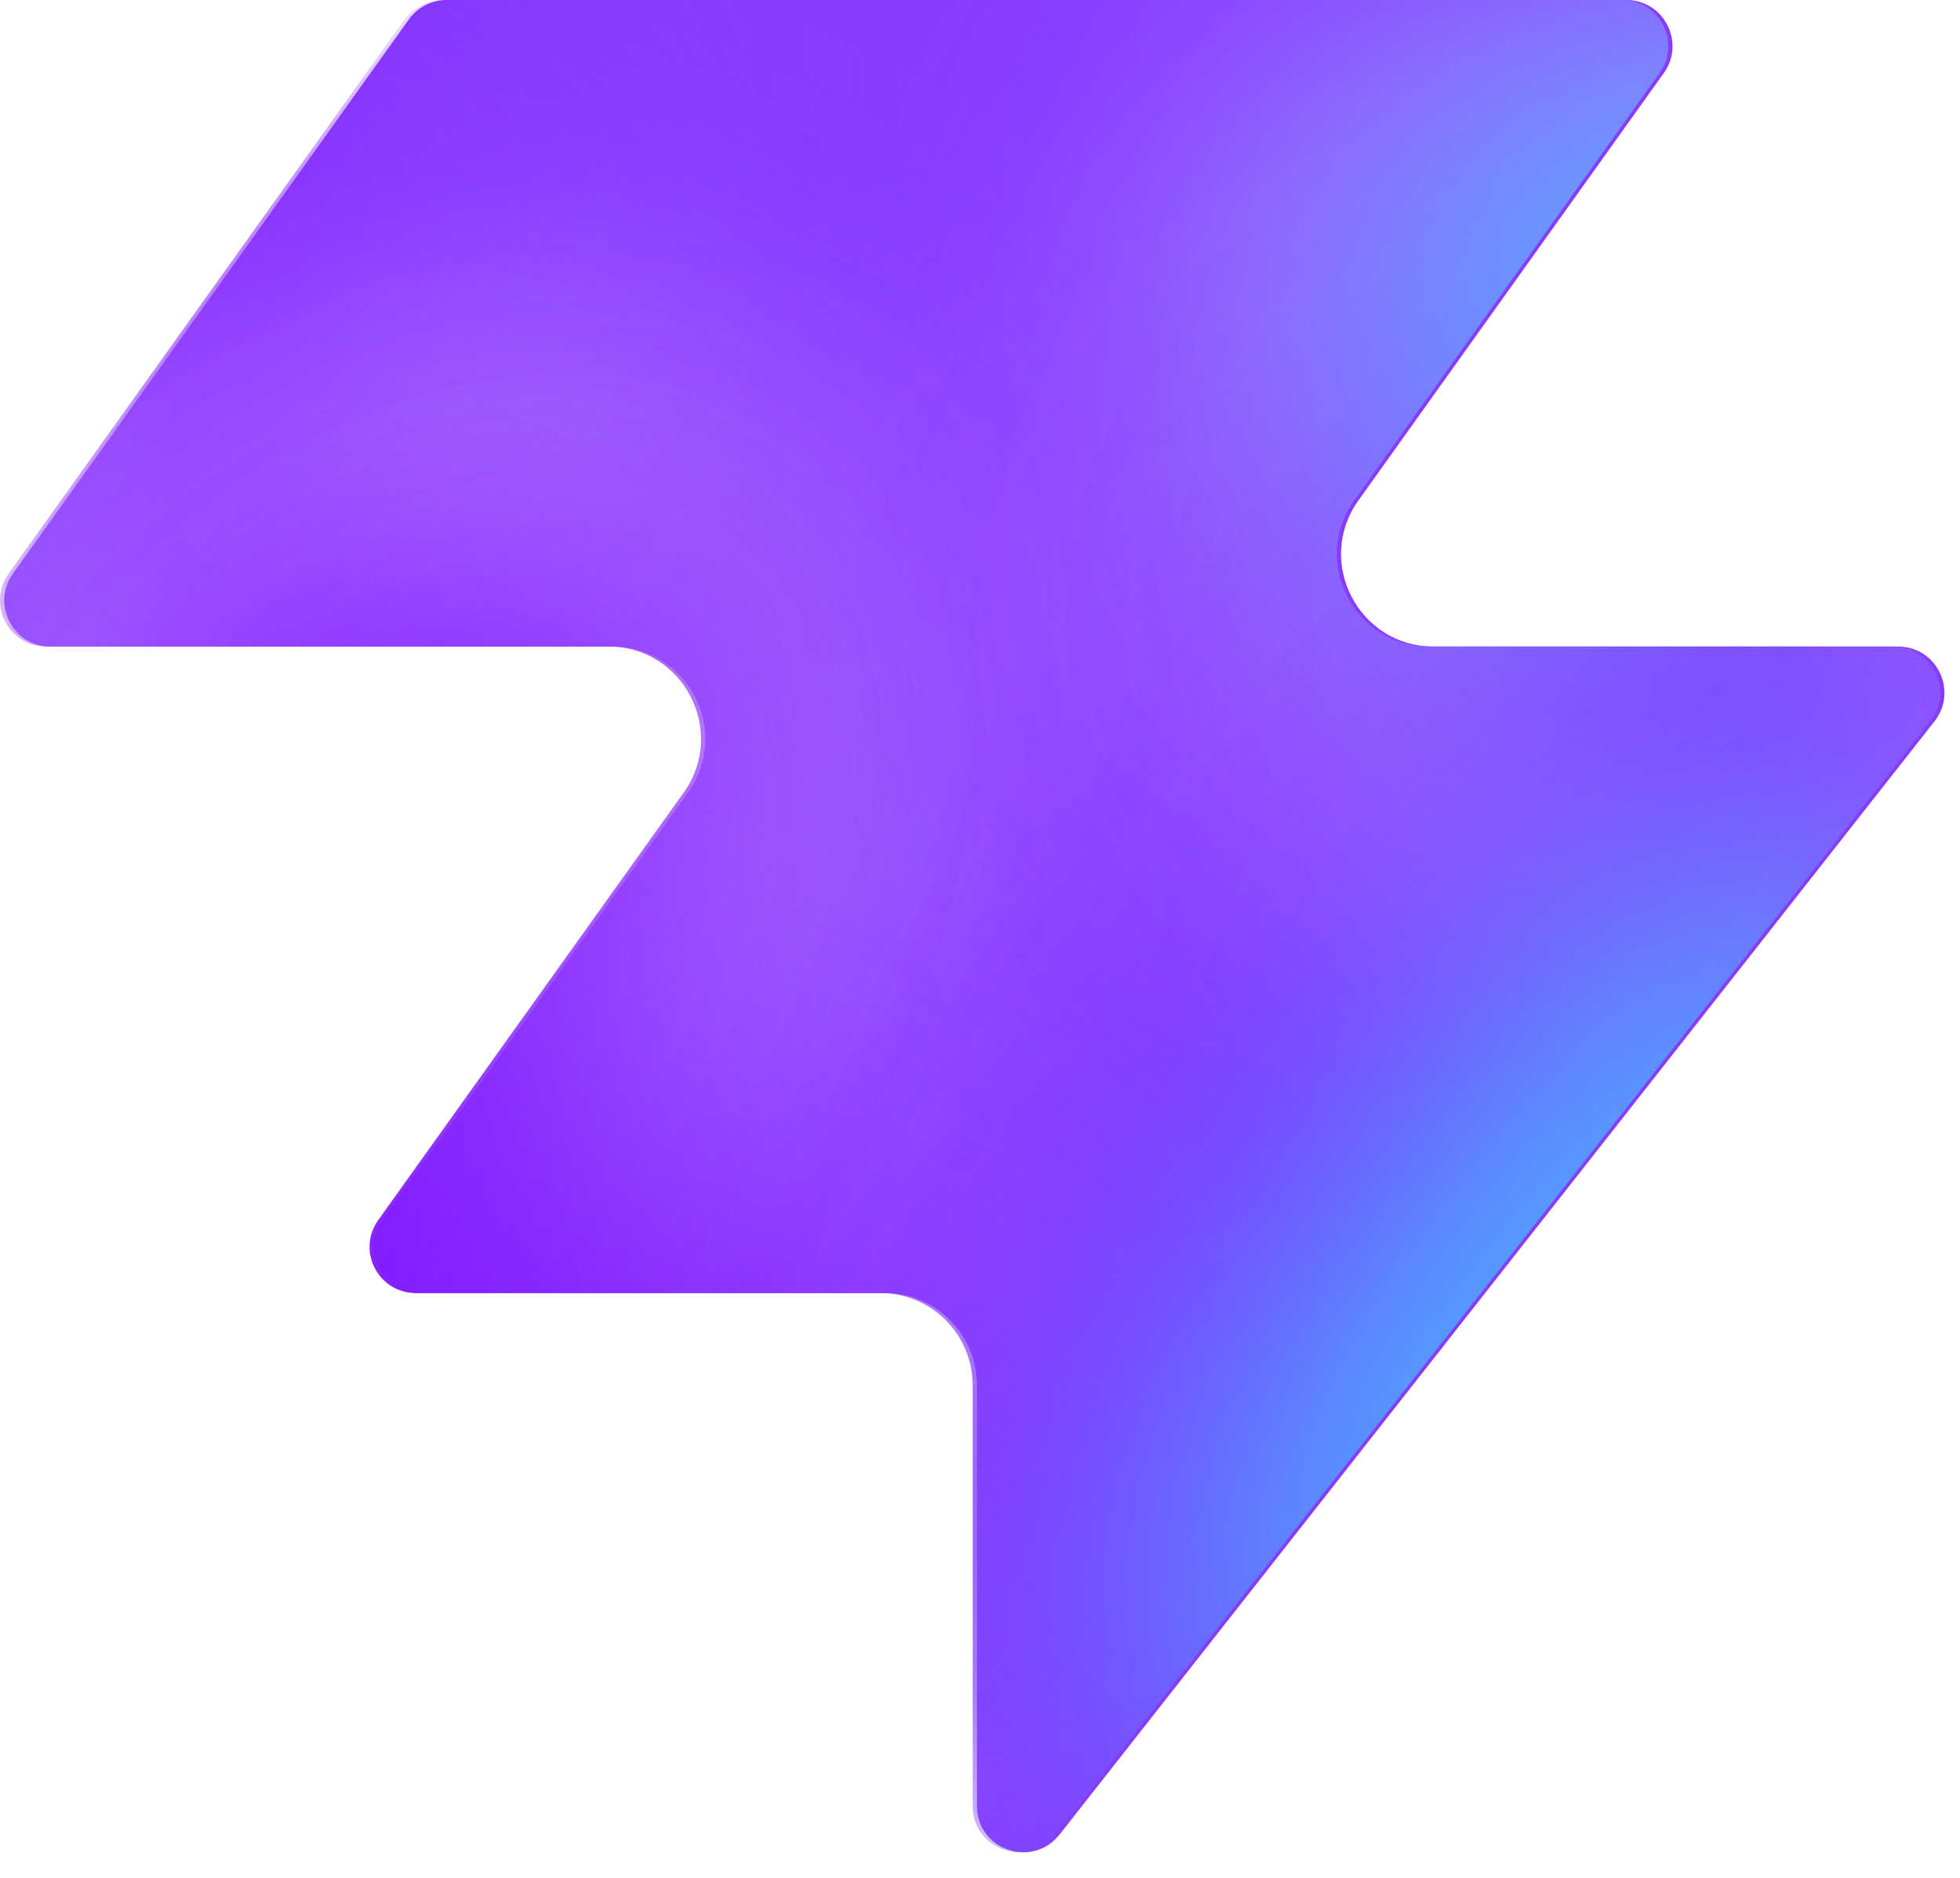
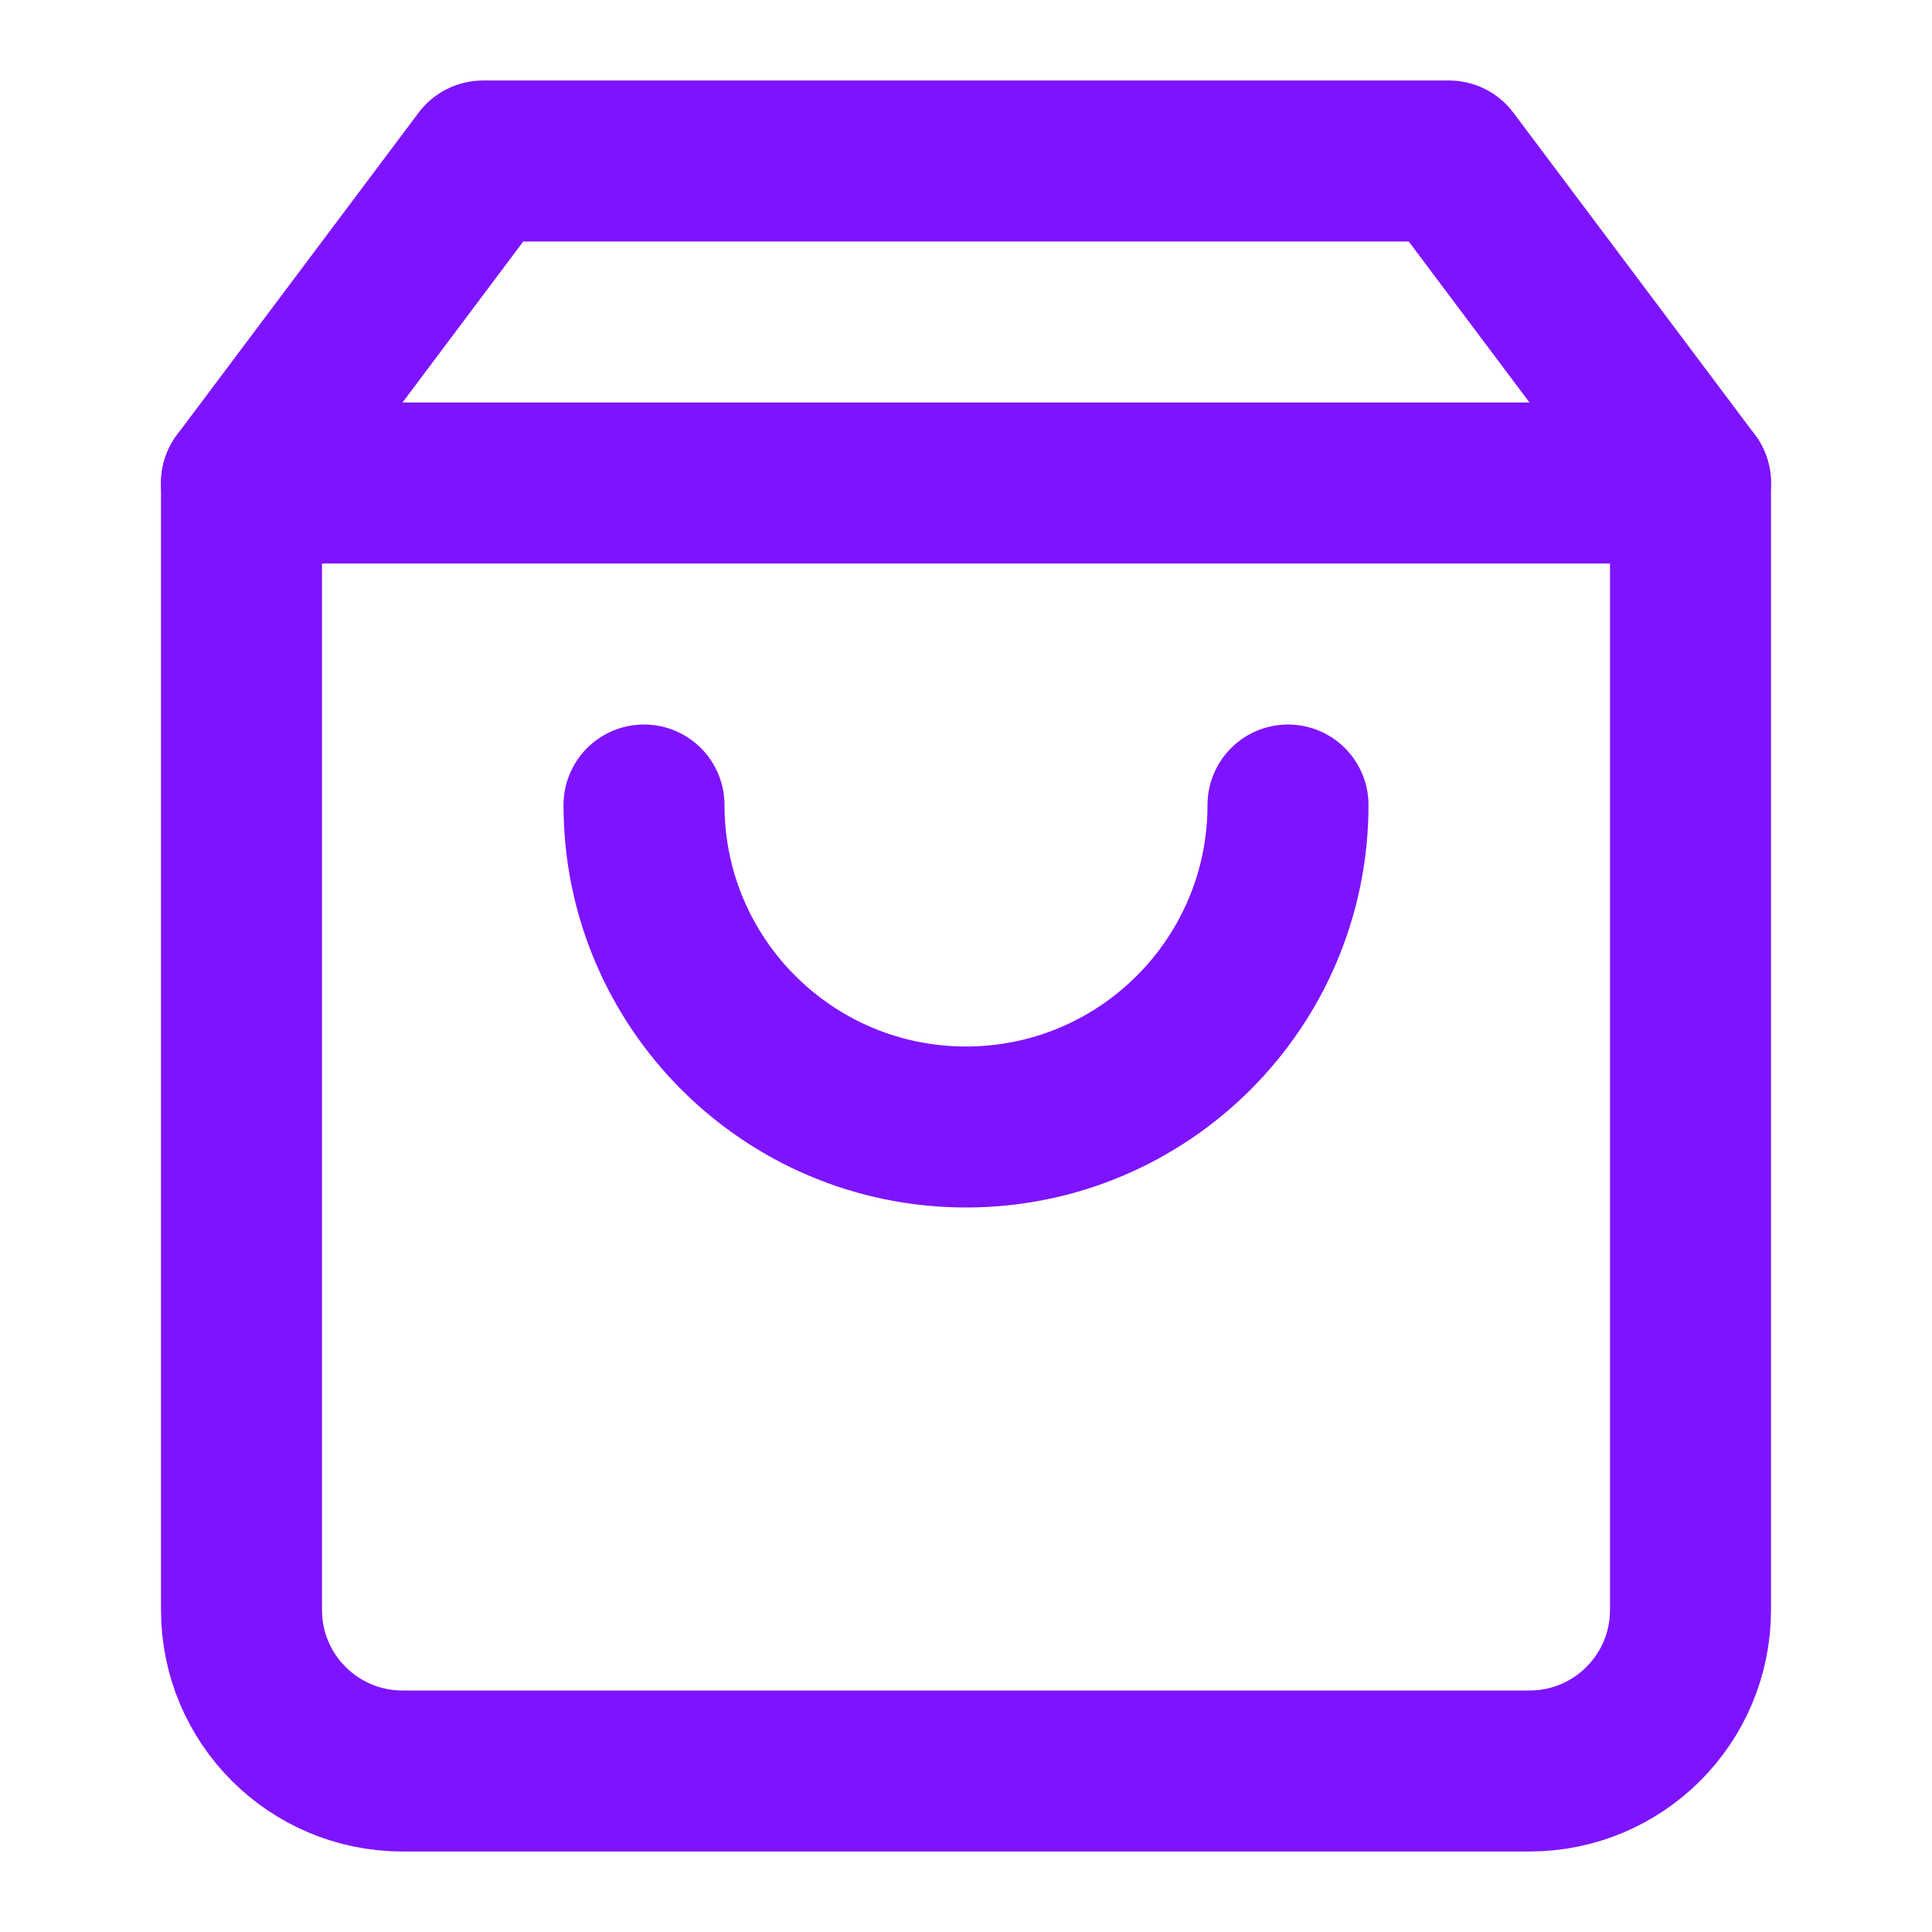
- <svg xmlns="http://www.w3.org/2000/svg" width="48" height="46" fill="none" viewBox="0 0 48 46">
-   <path fill="#863bff" d="M25.946 44.938c-.664.845-2.021.375-2.021-.698V33.937a2.26 2.26 0 0 0-2.262-2.262H10.287c-.92 0-1.456-1.04-.92-1.788l7.48-10.471c1.07-1.497 0-3.578-1.842-3.578H1.237c-.92 0-1.456-1.04-.92-1.788L10.013.474c.214-.297.556-.474.92-.474h28.894c.92 0 1.456 1.04.92 1.788l-7.48 10.471c-1.07 1.498 0 3.579 1.842 3.579h11.377c.943 0 1.473 1.088.89 1.83L25.947 44.94z" style="fill:#863bff;fill:color(display-p3 .525 .23 1);fill-opacity:1" />
-   <mask id="a" width="48" height="46" x="0" y="0" maskUnits="userSpaceOnUse" style="mask-type:alpha">
-     <path fill="#000" d="M25.842 44.938c-.664.844-2.021.375-2.021-.698V33.937a2.26 2.26 0 0 0-2.262-2.262H10.183c-.92 0-1.456-1.04-.92-1.788l7.48-10.471c1.07-1.498 0-3.579-1.842-3.579H1.133c-.92 0-1.456-1.04-.92-1.787L9.91.473c.214-.297.556-.474.92-.474h28.894c.92 0 1.456 1.04.92 1.788l-7.48 10.471c-1.07 1.498 0 3.578 1.842 3.578h11.377c.943 0 1.473 1.088.89 1.832L25.843 44.94z" style="fill:#000;fill-opacity:1" />
-   </mask>
-   <g mask="url(#a)">
-     <g filter="url(#b)">
-       <ellipse cx="5.508" cy="14.704" fill="#ede6ff" rx="5.508" ry="14.704" style="fill:#ede6ff;fill:color(display-p3 .927 .903 1);fill-opacity:1" transform="matrix(.00324 1 1 -.00324 -4.47 31.516)" />
-     </g>
-     <g filter="url(#c)">
-       <ellipse cx="10.399" cy="29.851" fill="#ede6ff" rx="10.399" ry="29.851" style="fill:#ede6ff;fill:color(display-p3 .927 .903 1);fill-opacity:1" transform="matrix(.00324 1 1 -.00324 -39.328 7.883)" />
-     </g>
-     <g filter="url(#d)">
-       <ellipse cx="5.508" cy="30.487" fill="#7e14ff" rx="5.508" ry="30.487" style="fill:#7e14ff;fill:color(display-p3 .492 .077 1);fill-opacity:1" transform="rotate(89.814 -25.913 -14.639)scale(1 -1)" />
-     </g>
-     <g filter="url(#e)">
-       <ellipse cx="5.508" cy="30.599" fill="#7e14ff" rx="5.508" ry="30.599" style="fill:#7e14ff;fill:color(display-p3 .492 .077 1);fill-opacity:1" transform="rotate(89.814 -32.644 -3.334)scale(1 -1)" />
-     </g>
-     <g filter="url(#f)">
-       <ellipse cx="5.508" cy="30.599" fill="#7e14ff" rx="5.508" ry="30.599" style="fill:#7e14ff;fill:color(display-p3 .492 .077 1);fill-opacity:1" transform="matrix(.00324 1 1 -.00324 -34.34 30.47)" />
-     </g>
-     <g filter="url(#g)">
-       <ellipse cx="14.072" cy="22.078" fill="#ede6ff" rx="14.072" ry="22.078" style="fill:#ede6ff;fill:color(display-p3 .927 .903 1);fill-opacity:1" transform="rotate(93.35 24.506 48.493)scale(-1 1)" />
-     </g>
-     <g filter="url(#h)">
-       <ellipse cx="3.47" cy="21.501" fill="#7e14ff" rx="3.47" ry="21.501" style="fill:#7e14ff;fill:color(display-p3 .492 .077 1);fill-opacity:1" transform="rotate(89.009 28.708 47.59)scale(-1 1)" />
-     </g>
-     <g filter="url(#i)">
-       <ellipse cx="3.47" cy="21.501" fill="#7e14ff" rx="3.47" ry="21.501" style="fill:#7e14ff;fill:color(display-p3 .492 .077 1);fill-opacity:1" transform="rotate(89.009 28.708 47.59)scale(-1 1)" />
-     </g>
-     <g filter="url(#j)">
-       <ellipse cx=".387" cy="8.972" fill="#7e14ff" rx="4.407" ry="29.108" style="fill:#7e14ff;fill:color(display-p3 .492 .077 1);fill-opacity:1" transform="rotate(39.51 .387 8.972)" />
-     </g>
-     <g filter="url(#k)">
-       <ellipse cx="47.523" cy="-6.092" fill="#7e14ff" rx="4.407" ry="29.108" style="fill:#7e14ff;fill:color(display-p3 .492 .077 1);fill-opacity:1" transform="rotate(37.892 47.523 -6.092)" />
-     </g>
-     <g filter="url(#l)">
-       <ellipse cx="41.412" cy="6.333" fill="#47bfff" rx="5.971" ry="9.665" style="fill:#47bfff;fill:color(display-p3 .28 .748 1);fill-opacity:1" transform="rotate(37.892 41.412 6.333)" />
-     </g>
-     <g filter="url(#m)">
-       <ellipse cx="-1.879" cy="38.332" fill="#7e14ff" rx="4.407" ry="29.108" style="fill:#7e14ff;fill:color(display-p3 .492 .077 1);fill-opacity:1" transform="rotate(37.892 -1.88 38.332)" />
-     </g>
-     <g filter="url(#n)">
-       <ellipse cx="-1.879" cy="38.332" fill="#7e14ff" rx="4.407" ry="29.108" style="fill:#7e14ff;fill:color(display-p3 .492 .077 1);fill-opacity:1" transform="rotate(37.892 -1.88 38.332)" />
-     </g>
-     <g filter="url(#o)">
-       <ellipse cx="35.651" cy="29.907" fill="#7e14ff" rx="4.407" ry="29.108" style="fill:#7e14ff;fill:color(display-p3 .492 .077 1);fill-opacity:1" transform="rotate(37.892 35.651 29.907)" />
-     </g>
-     <g filter="url(#p)">
-       <ellipse cx="38.418" cy="32.4" fill="#47bfff" rx="5.971" ry="15.297" style="fill:#47bfff;fill:color(display-p3 .28 .748 1);fill-opacity:1" transform="rotate(37.892 38.418 32.4)" />
-     </g>
-   </g>
-   <defs>
-     <filter id="b" width="60.045" height="41.654" x="-19.77" y="16.149" color-interpolation-filters="sRGB" filterUnits="userSpaceOnUse">
-       <feFlood flood-opacity="0" result="BackgroundImageFix" />
-       <feBlend in="SourceGraphic" in2="BackgroundImageFix" result="shape" />
-       <feGaussianBlur result="effect1_foregroundBlur_2002_17158" stdDeviation="7.659" />
-     </filter>
-     <filter id="c" width="90.34" height="51.437" x="-54.613" y="-7.533" color-interpolation-filters="sRGB" filterUnits="userSpaceOnUse">
-       <feFlood flood-opacity="0" result="BackgroundImageFix" />
-       <feBlend in="SourceGraphic" in2="BackgroundImageFix" result="shape" />
-       <feGaussianBlur result="effect1_foregroundBlur_2002_17158" stdDeviation="7.659" />
-     </filter>
-     <filter id="d" width="79.355" height="29.4" x="-49.64" y="2.03" color-interpolation-filters="sRGB" filterUnits="userSpaceOnUse">
-       <feFlood flood-opacity="0" result="BackgroundImageFix" />
-       <feBlend in="SourceGraphic" in2="BackgroundImageFix" result="shape" />
-       <feGaussianBlur result="effect1_foregroundBlur_2002_17158" stdDeviation="4.596" />
-     </filter>
-     <filter id="e" width="79.579" height="29.4" x="-45.045" y="20.029" color-interpolation-filters="sRGB" filterUnits="userSpaceOnUse">
-       <feFlood flood-opacity="0" result="BackgroundImageFix" />
-       <feBlend in="SourceGraphic" in2="BackgroundImageFix" result="shape" />
-       <feGaussianBlur result="effect1_foregroundBlur_2002_17158" stdDeviation="4.596" />
-     </filter>
-     <filter id="f" width="79.579" height="29.4" x="-43.513" y="21.178" color-interpolation-filters="sRGB" filterUnits="userSpaceOnUse">
-       <feFlood flood-opacity="0" result="BackgroundImageFix" />
-       <feBlend in="SourceGraphic" in2="BackgroundImageFix" result="shape" />
-       <feGaussianBlur result="effect1_foregroundBlur_2002_17158" stdDeviation="4.596" />
-     </filter>
-     <filter id="g" width="74.749" height="58.852" x="15.756" y="-17.901" color-interpolation-filters="sRGB" filterUnits="userSpaceOnUse">
-       <feFlood flood-opacity="0" result="BackgroundImageFix" />
-       <feBlend in="SourceGraphic" in2="BackgroundImageFix" result="shape" />
-       <feGaussianBlur result="effect1_foregroundBlur_2002_17158" stdDeviation="7.659" />
-     </filter>
-     <filter id="h" width="61.377" height="25.362" x="23.548" y="2.284" color-interpolation-filters="sRGB" filterUnits="userSpaceOnUse">
-       <feFlood flood-opacity="0" result="BackgroundImageFix" />
-       <feBlend in="SourceGraphic" in2="BackgroundImageFix" result="shape" />
-       <feGaussianBlur result="effect1_foregroundBlur_2002_17158" stdDeviation="4.596" />
-     </filter>
-     <filter id="i" width="61.377" height="25.362" x="23.548" y="2.284" color-interpolation-filters="sRGB" filterUnits="userSpaceOnUse">
-       <feFlood flood-opacity="0" result="BackgroundImageFix" />
-       <feBlend in="SourceGraphic" in2="BackgroundImageFix" result="shape" />
-       <feGaussianBlur result="effect1_foregroundBlur_2002_17158" stdDeviation="4.596" />
-     </filter>
-     <filter id="j" width="56.045" height="63.649" x="-27.636" y="-22.853" color-interpolation-filters="sRGB" filterUnits="userSpaceOnUse">
-       <feFlood flood-opacity="0" result="BackgroundImageFix" />
-       <feBlend in="SourceGraphic" in2="BackgroundImageFix" result="shape" />
-       <feGaussianBlur result="effect1_foregroundBlur_2002_17158" stdDeviation="4.596" />
-     </filter>
-     <filter id="k" width="54.814" height="64.646" x="20.116" y="-38.415" color-interpolation-filters="sRGB" filterUnits="userSpaceOnUse">
-       <feFlood flood-opacity="0" result="BackgroundImageFix" />
-       <feBlend in="SourceGraphic" in2="BackgroundImageFix" result="shape" />
-       <feGaussianBlur result="effect1_foregroundBlur_2002_17158" stdDeviation="4.596" />
-     </filter>
-     <filter id="l" width="33.541" height="35.313" x="24.641" y="-11.323" color-interpolation-filters="sRGB" filterUnits="userSpaceOnUse">
-       <feFlood flood-opacity="0" result="BackgroundImageFix" />
-       <feBlend in="SourceGraphic" in2="BackgroundImageFix" result="shape" />
-       <feGaussianBlur result="effect1_foregroundBlur_2002_17158" stdDeviation="4.596" />
-     </filter>
-     <filter id="m" width="54.814" height="64.646" x="-29.286" y="6.009" color-interpolation-filters="sRGB" filterUnits="userSpaceOnUse">
-       <feFlood flood-opacity="0" result="BackgroundImageFix" />
-       <feBlend in="SourceGraphic" in2="BackgroundImageFix" result="shape" />
-       <feGaussianBlur result="effect1_foregroundBlur_2002_17158" stdDeviation="4.596" />
-     </filter>
-     <filter id="n" width="54.814" height="64.646" x="-29.286" y="6.009" color-interpolation-filters="sRGB" filterUnits="userSpaceOnUse">
-       <feFlood flood-opacity="0" result="BackgroundImageFix" />
-       <feBlend in="SourceGraphic" in2="BackgroundImageFix" result="shape" />
-       <feGaussianBlur result="effect1_foregroundBlur_2002_17158" stdDeviation="4.596" />
-     </filter>
-     <filter id="o" width="54.814" height="64.646" x="8.244" y="-2.416" color-interpolation-filters="sRGB" filterUnits="userSpaceOnUse">
-       <feFlood flood-opacity="0" result="BackgroundImageFix" />
-       <feBlend in="SourceGraphic" in2="BackgroundImageFix" result="shape" />
-       <feGaussianBlur result="effect1_foregroundBlur_2002_17158" stdDeviation="4.596" />
-     </filter>
-     <filter id="p" width="39.409" height="43.623" x="18.713" y="10.588" color-interpolation-filters="sRGB" filterUnits="userSpaceOnUse">
-       <feFlood flood-opacity="0" result="BackgroundImageFix" />
-       <feBlend in="SourceGraphic" in2="BackgroundImageFix" result="shape" />
-       <feGaussianBlur result="effect1_foregroundBlur_2002_17158" stdDeviation="4.596" />
-     </filter>
-   </defs>
+ <svg xmlns="http://www.w3.org/2000/svg" viewBox="0 0 24 24" fill="none" stroke="#7e14ff" stroke-width="2" stroke-linecap="round" stroke-linejoin="round">
+   <path d="M6 2 3 6v14a2 2 0 0 0 2 2h14a2 2 0 0 0 2-2V6l-3-4Z" />
+   <path d="M3 6h18" />
+   <path d="M16 10a4 4 0 0 1-8 0" />
</svg>
